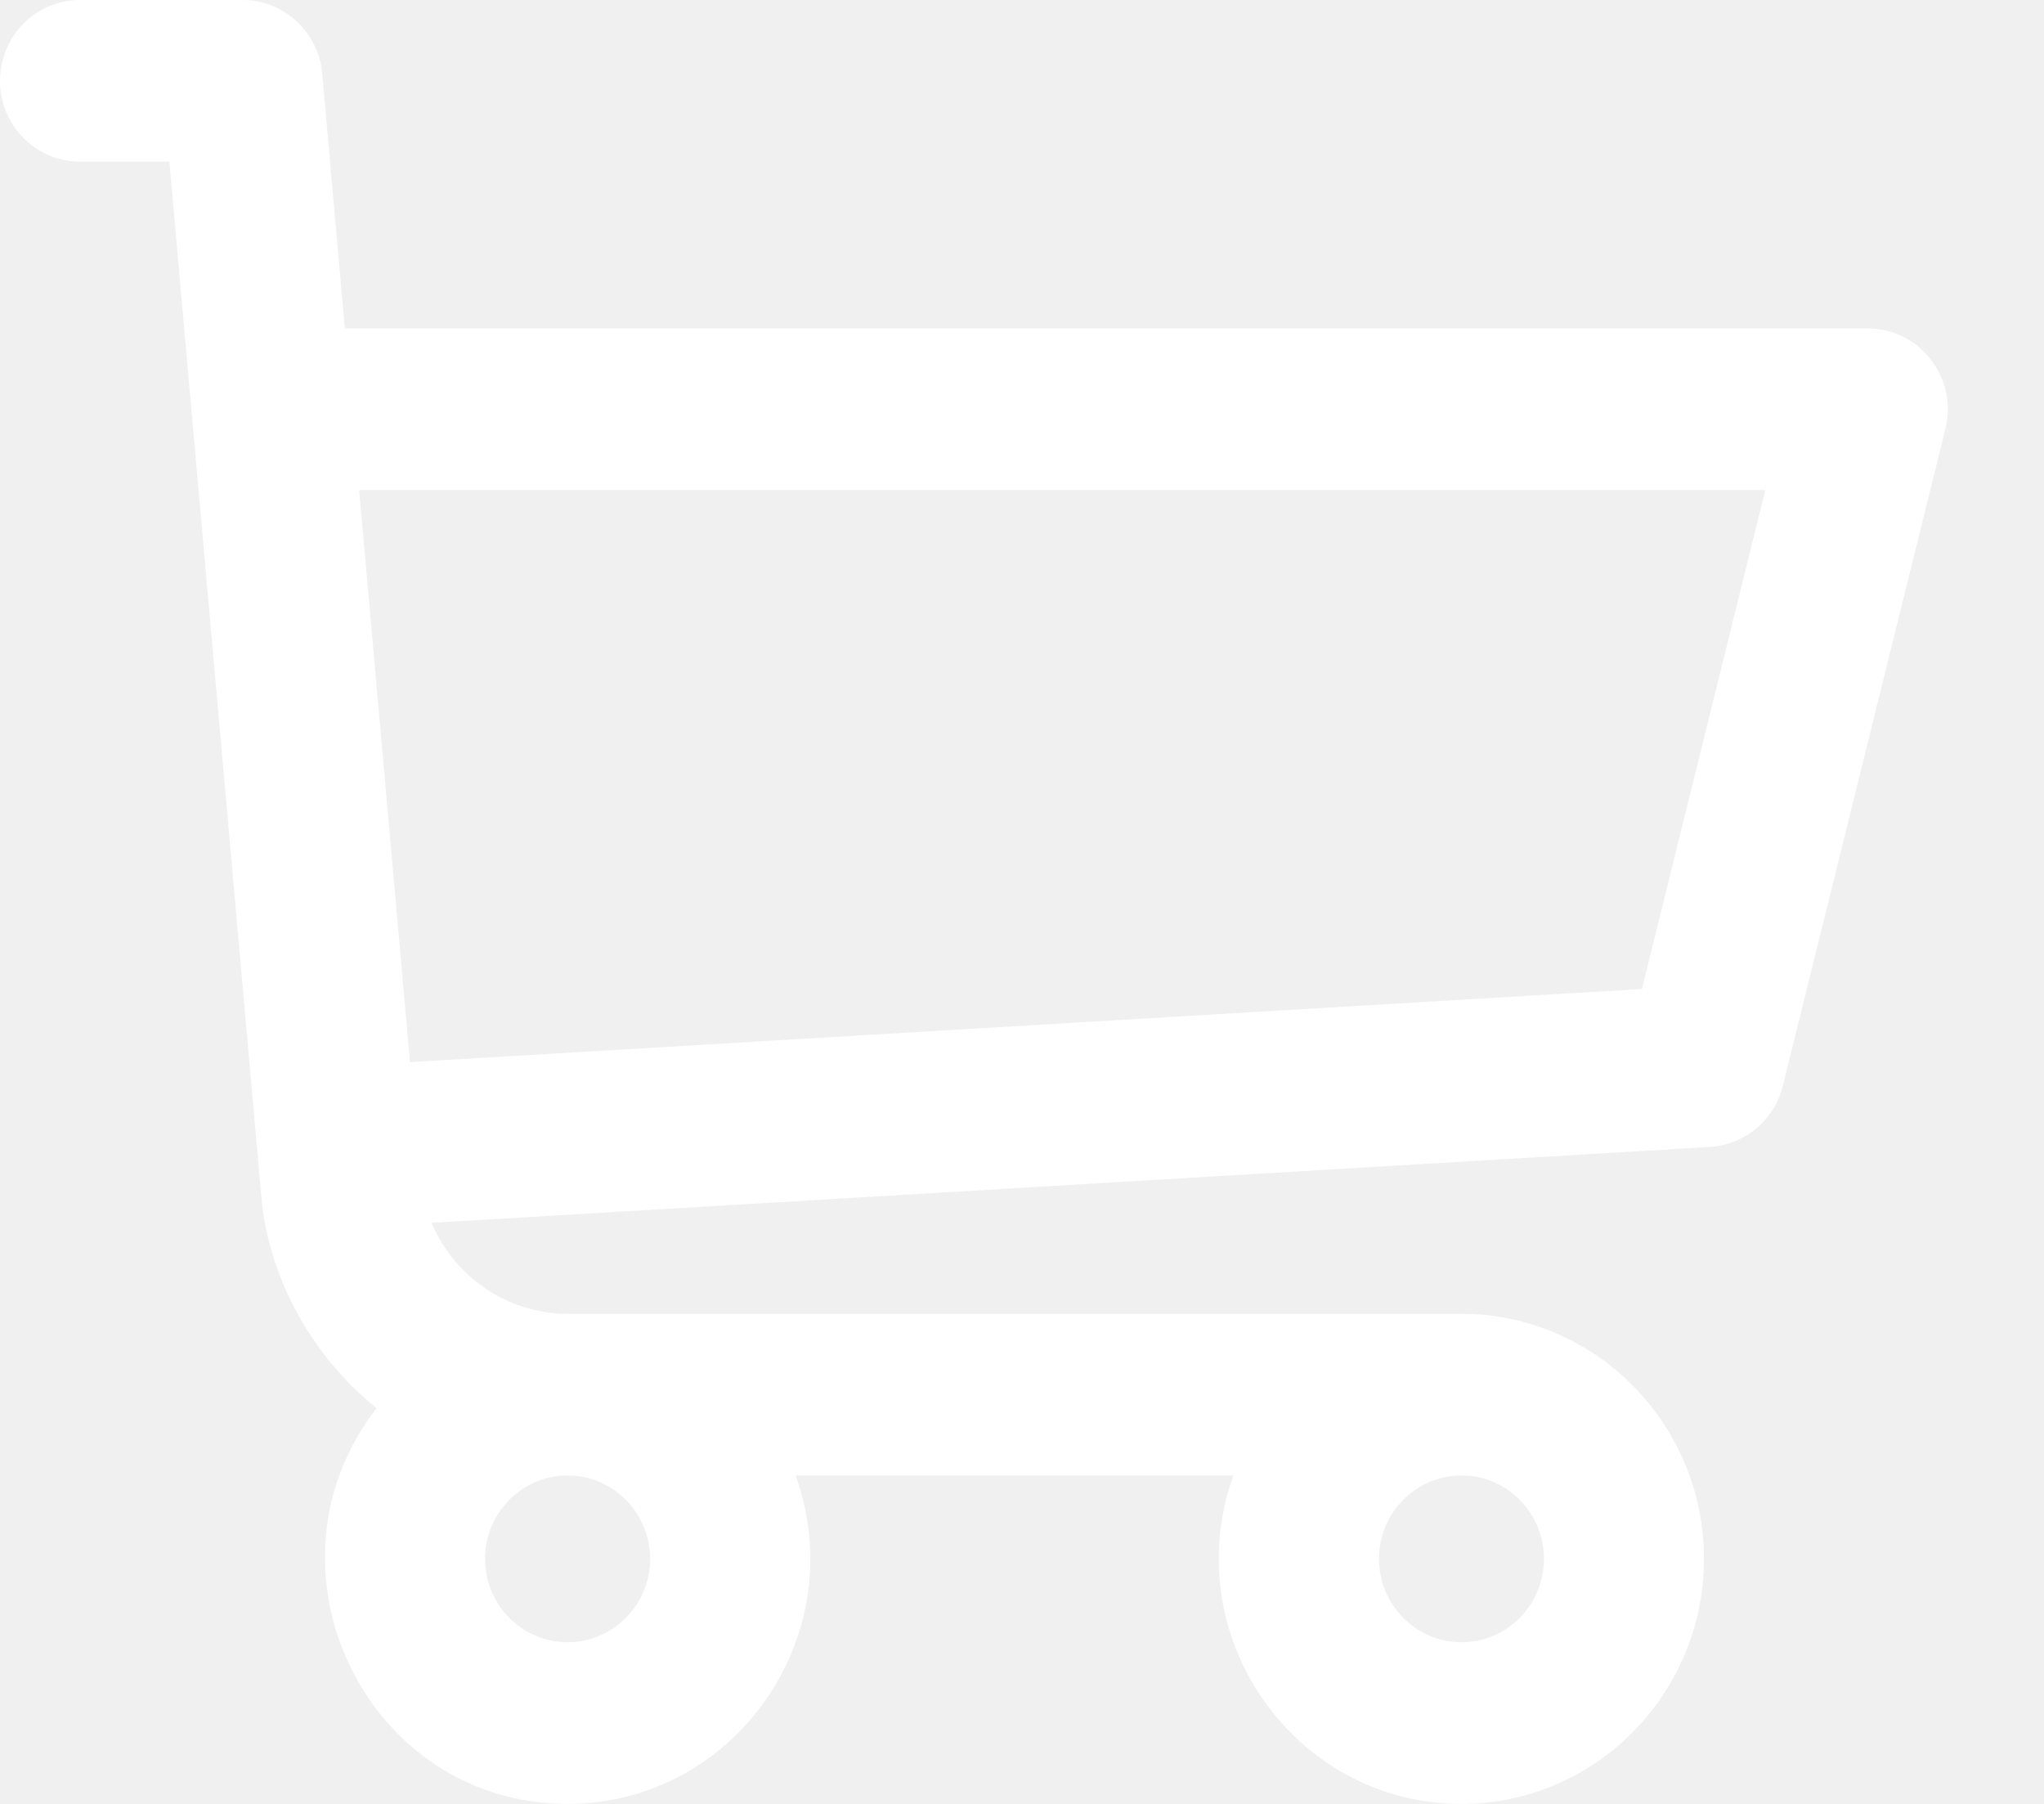
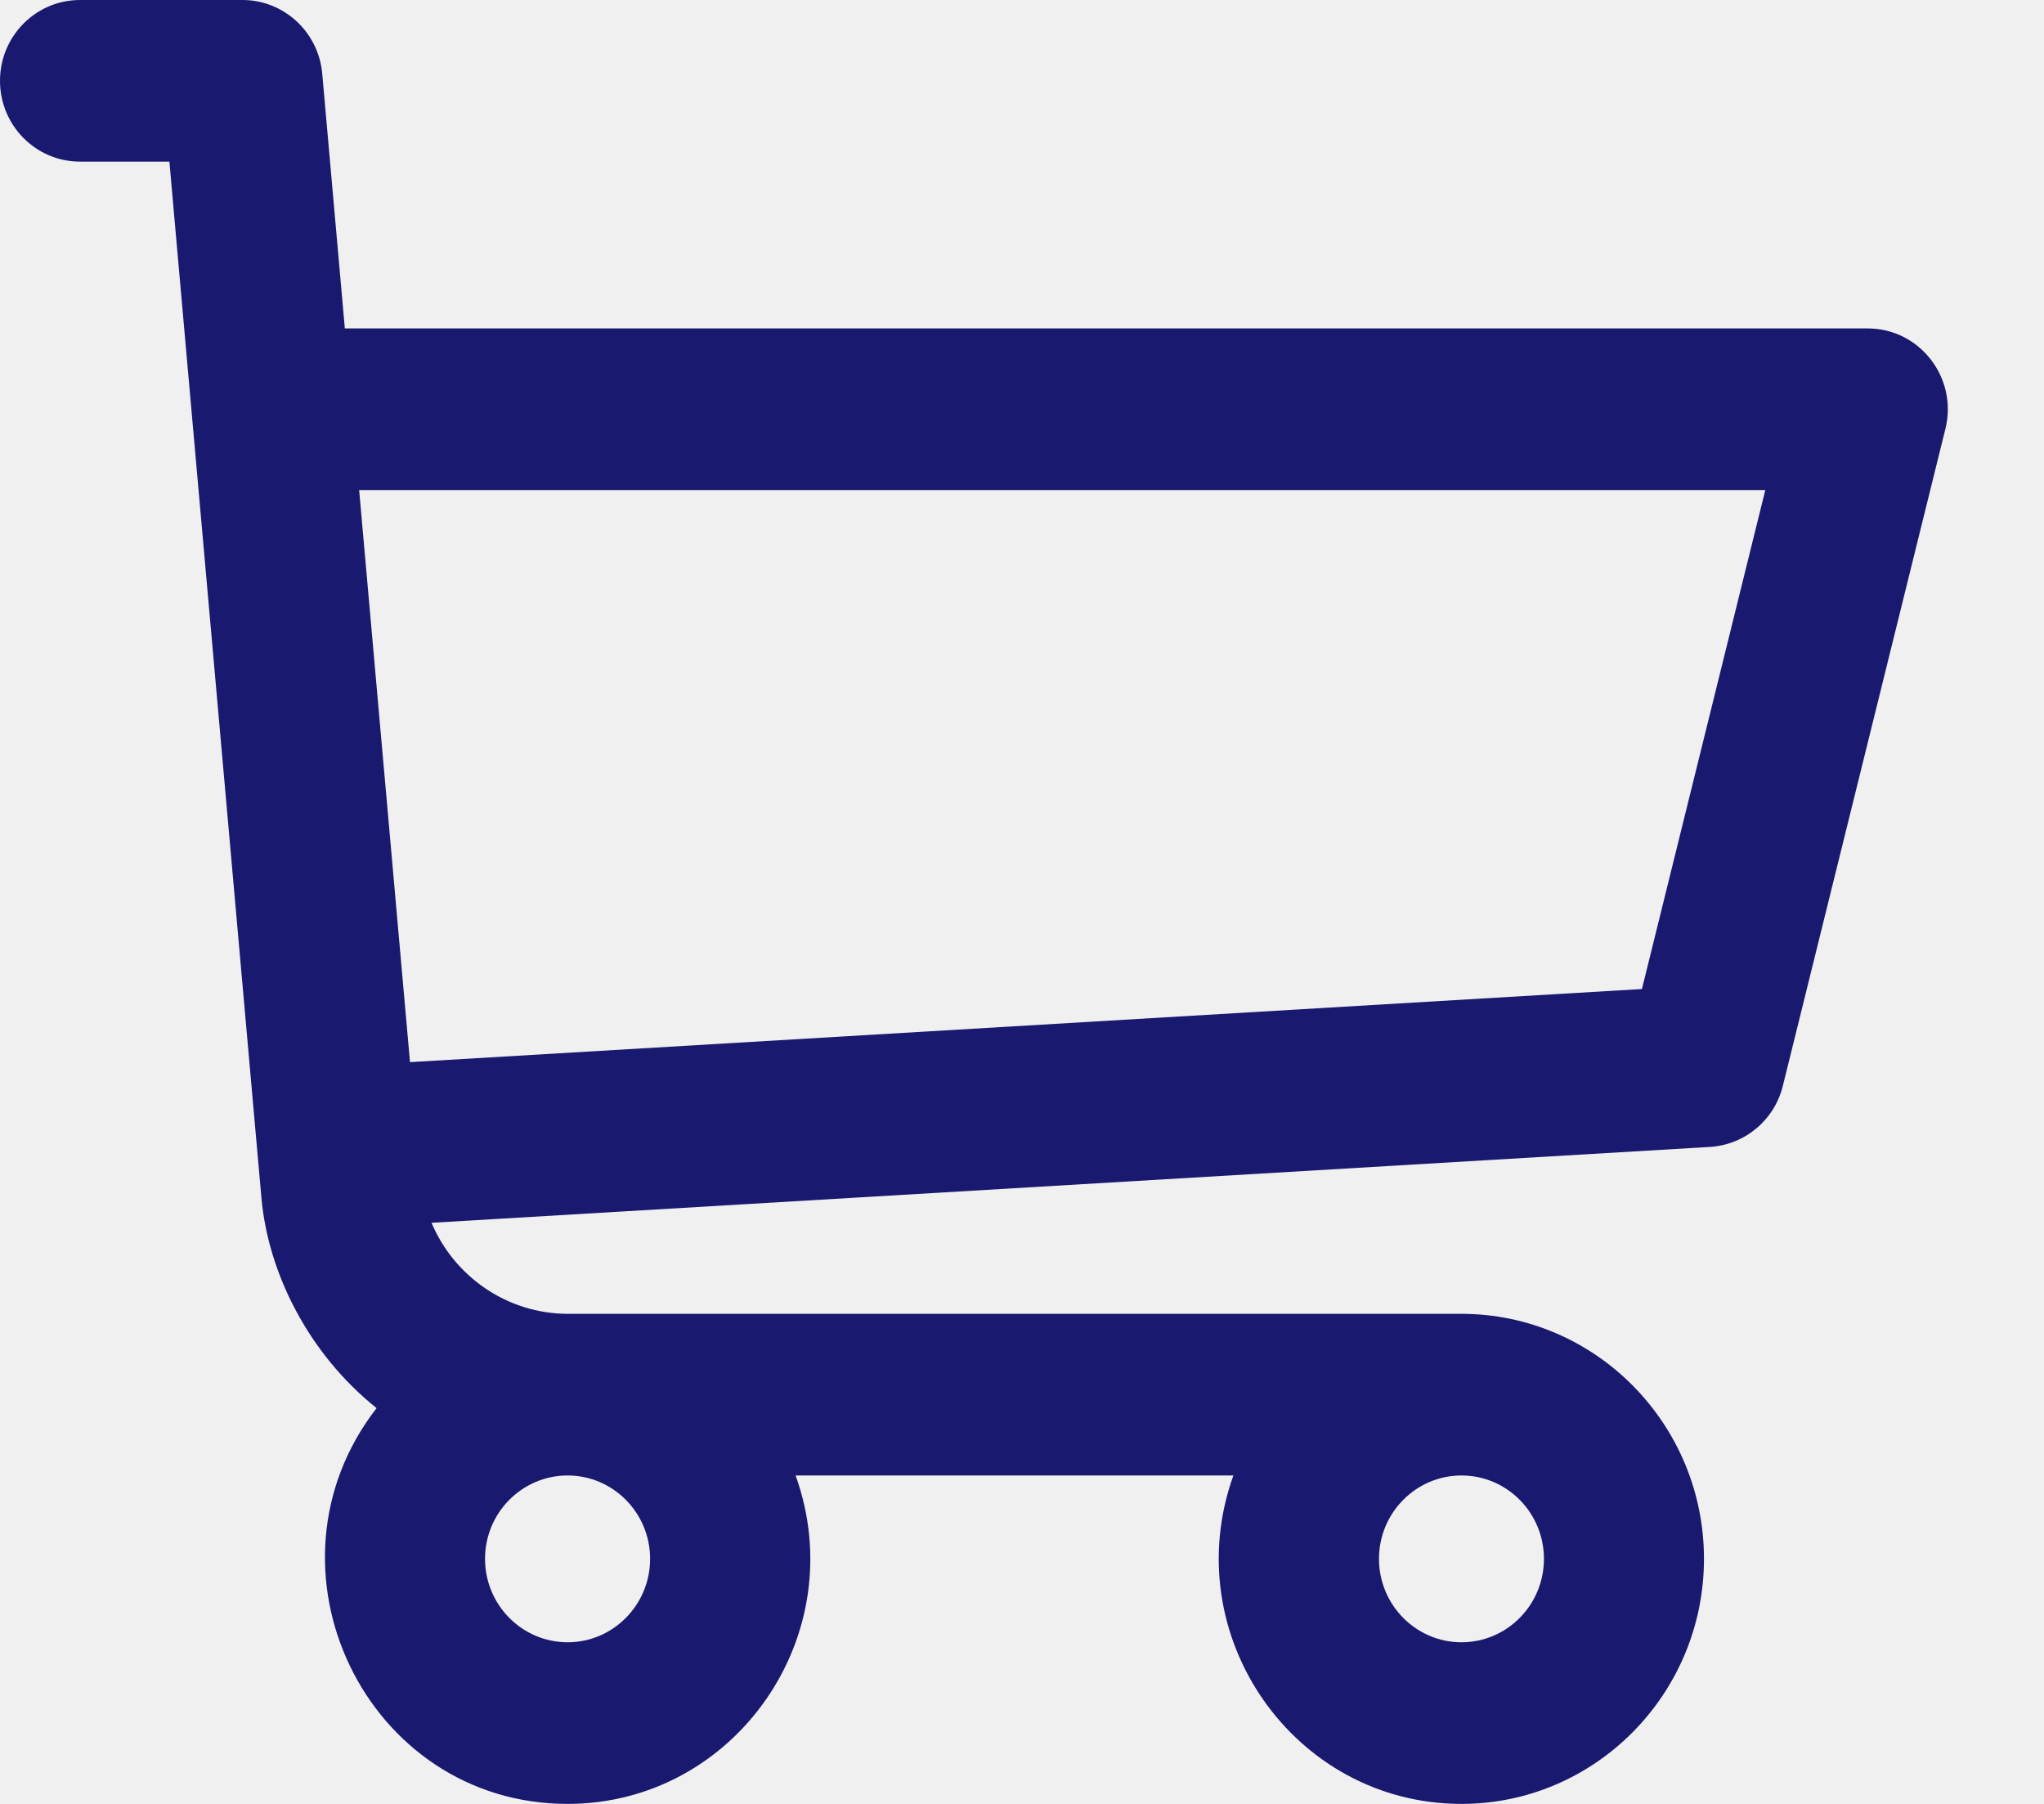
- <svg xmlns="http://www.w3.org/2000/svg" width="17" height="15" viewBox="0 0 17 15" fill="none">
-   <path fill-rule="evenodd" clip-rule="evenodd" d="M2.868 2.731H15.534C15.967 2.731 16.285 3.143 16.18 3.566L14.828 9.029C14.758 9.314 14.512 9.519 14.222 9.537L3.589 10.168C3.779 10.617 4.22 10.925 4.725 10.925H12.155C13.267 10.925 14.172 11.839 14.172 12.962C14.172 14.086 13.267 15 12.155 15C10.761 15 9.782 13.596 10.258 12.269H6.617C7.095 13.597 6.113 15 4.721 15C3.043 15 2.101 13.039 3.132 11.709C2.56 11.251 2.228 10.577 2.174 9.957C1.331 0.466 1.368 0.888 1.447 1.777C1.5 2.374 1.572 3.181 1.409 1.344H0.665C0.298 1.344 0 1.043 0 0.672C0 0.301 0.298 0 0.665 0H2.017C2.361 0 2.649 0.266 2.68 0.612L2.868 2.731ZM4.034 12.962C4.034 13.345 4.342 13.656 4.721 13.656C5.099 13.656 5.407 13.345 5.407 12.962C5.407 12.58 5.099 12.269 4.721 12.269C4.342 12.269 4.034 12.58 4.034 12.962ZM12.155 13.656C11.777 13.656 11.469 13.345 11.469 12.962C11.469 12.58 11.777 12.269 12.155 12.269C12.534 12.269 12.841 12.58 12.841 12.962C12.841 13.345 12.534 13.656 12.155 13.656ZM3.41 8.832L13.656 8.224L14.682 4.075H2.987L3.41 8.832Z" fill="white" />
+ <svg xmlns="http://www.w3.org/2000/svg" width="17" height="15" viewBox="0 0 17 15" fill="midnightblue">
+   <path fill-rule="evenodd" clip-rule="evenodd" d="M2.868 2.731H15.534C15.967 2.731 16.285 3.143 16.18 3.566L14.828 9.029C14.758 9.314 14.512 9.519 14.222 9.537L3.589 10.168C3.779 10.617 4.22 10.925 4.725 10.925H12.155C13.267 10.925 14.172 11.839 14.172 12.962C14.172 14.086 13.267 15 12.155 15C10.761 15 9.782 13.596 10.258 12.269H6.617C7.095 13.597 6.113 15 4.721 15C3.043 15 2.101 13.039 3.132 11.709C2.56 11.251 2.228 10.577 2.174 9.957C1.331 0.466 1.368 0.888 1.447 1.777C1.5 2.374 1.572 3.181 1.409 1.344H0.665C0.298 1.344 0 1.043 0 0.672C0 0.301 0.298 0 0.665 0H2.017C2.361 0 2.649 0.266 2.68 0.612L2.868 2.731ZM4.034 12.962C4.034 13.345 4.342 13.656 4.721 13.656C5.099 13.656 5.407 13.345 5.407 12.962C5.407 12.58 5.099 12.269 4.721 12.269C4.342 12.269 4.034 12.58 4.034 12.962ZM12.155 13.656C11.777 13.656 11.469 13.345 11.469 12.962C11.469 12.58 11.777 12.269 12.155 12.269C12.534 12.269 12.841 12.58 12.841 12.962C12.841 13.345 12.534 13.656 12.155 13.656ZM3.41 8.832L13.656 8.224L14.682 4.075H2.987L3.41 8.832Z" fill="midnightblue" />
</svg>
